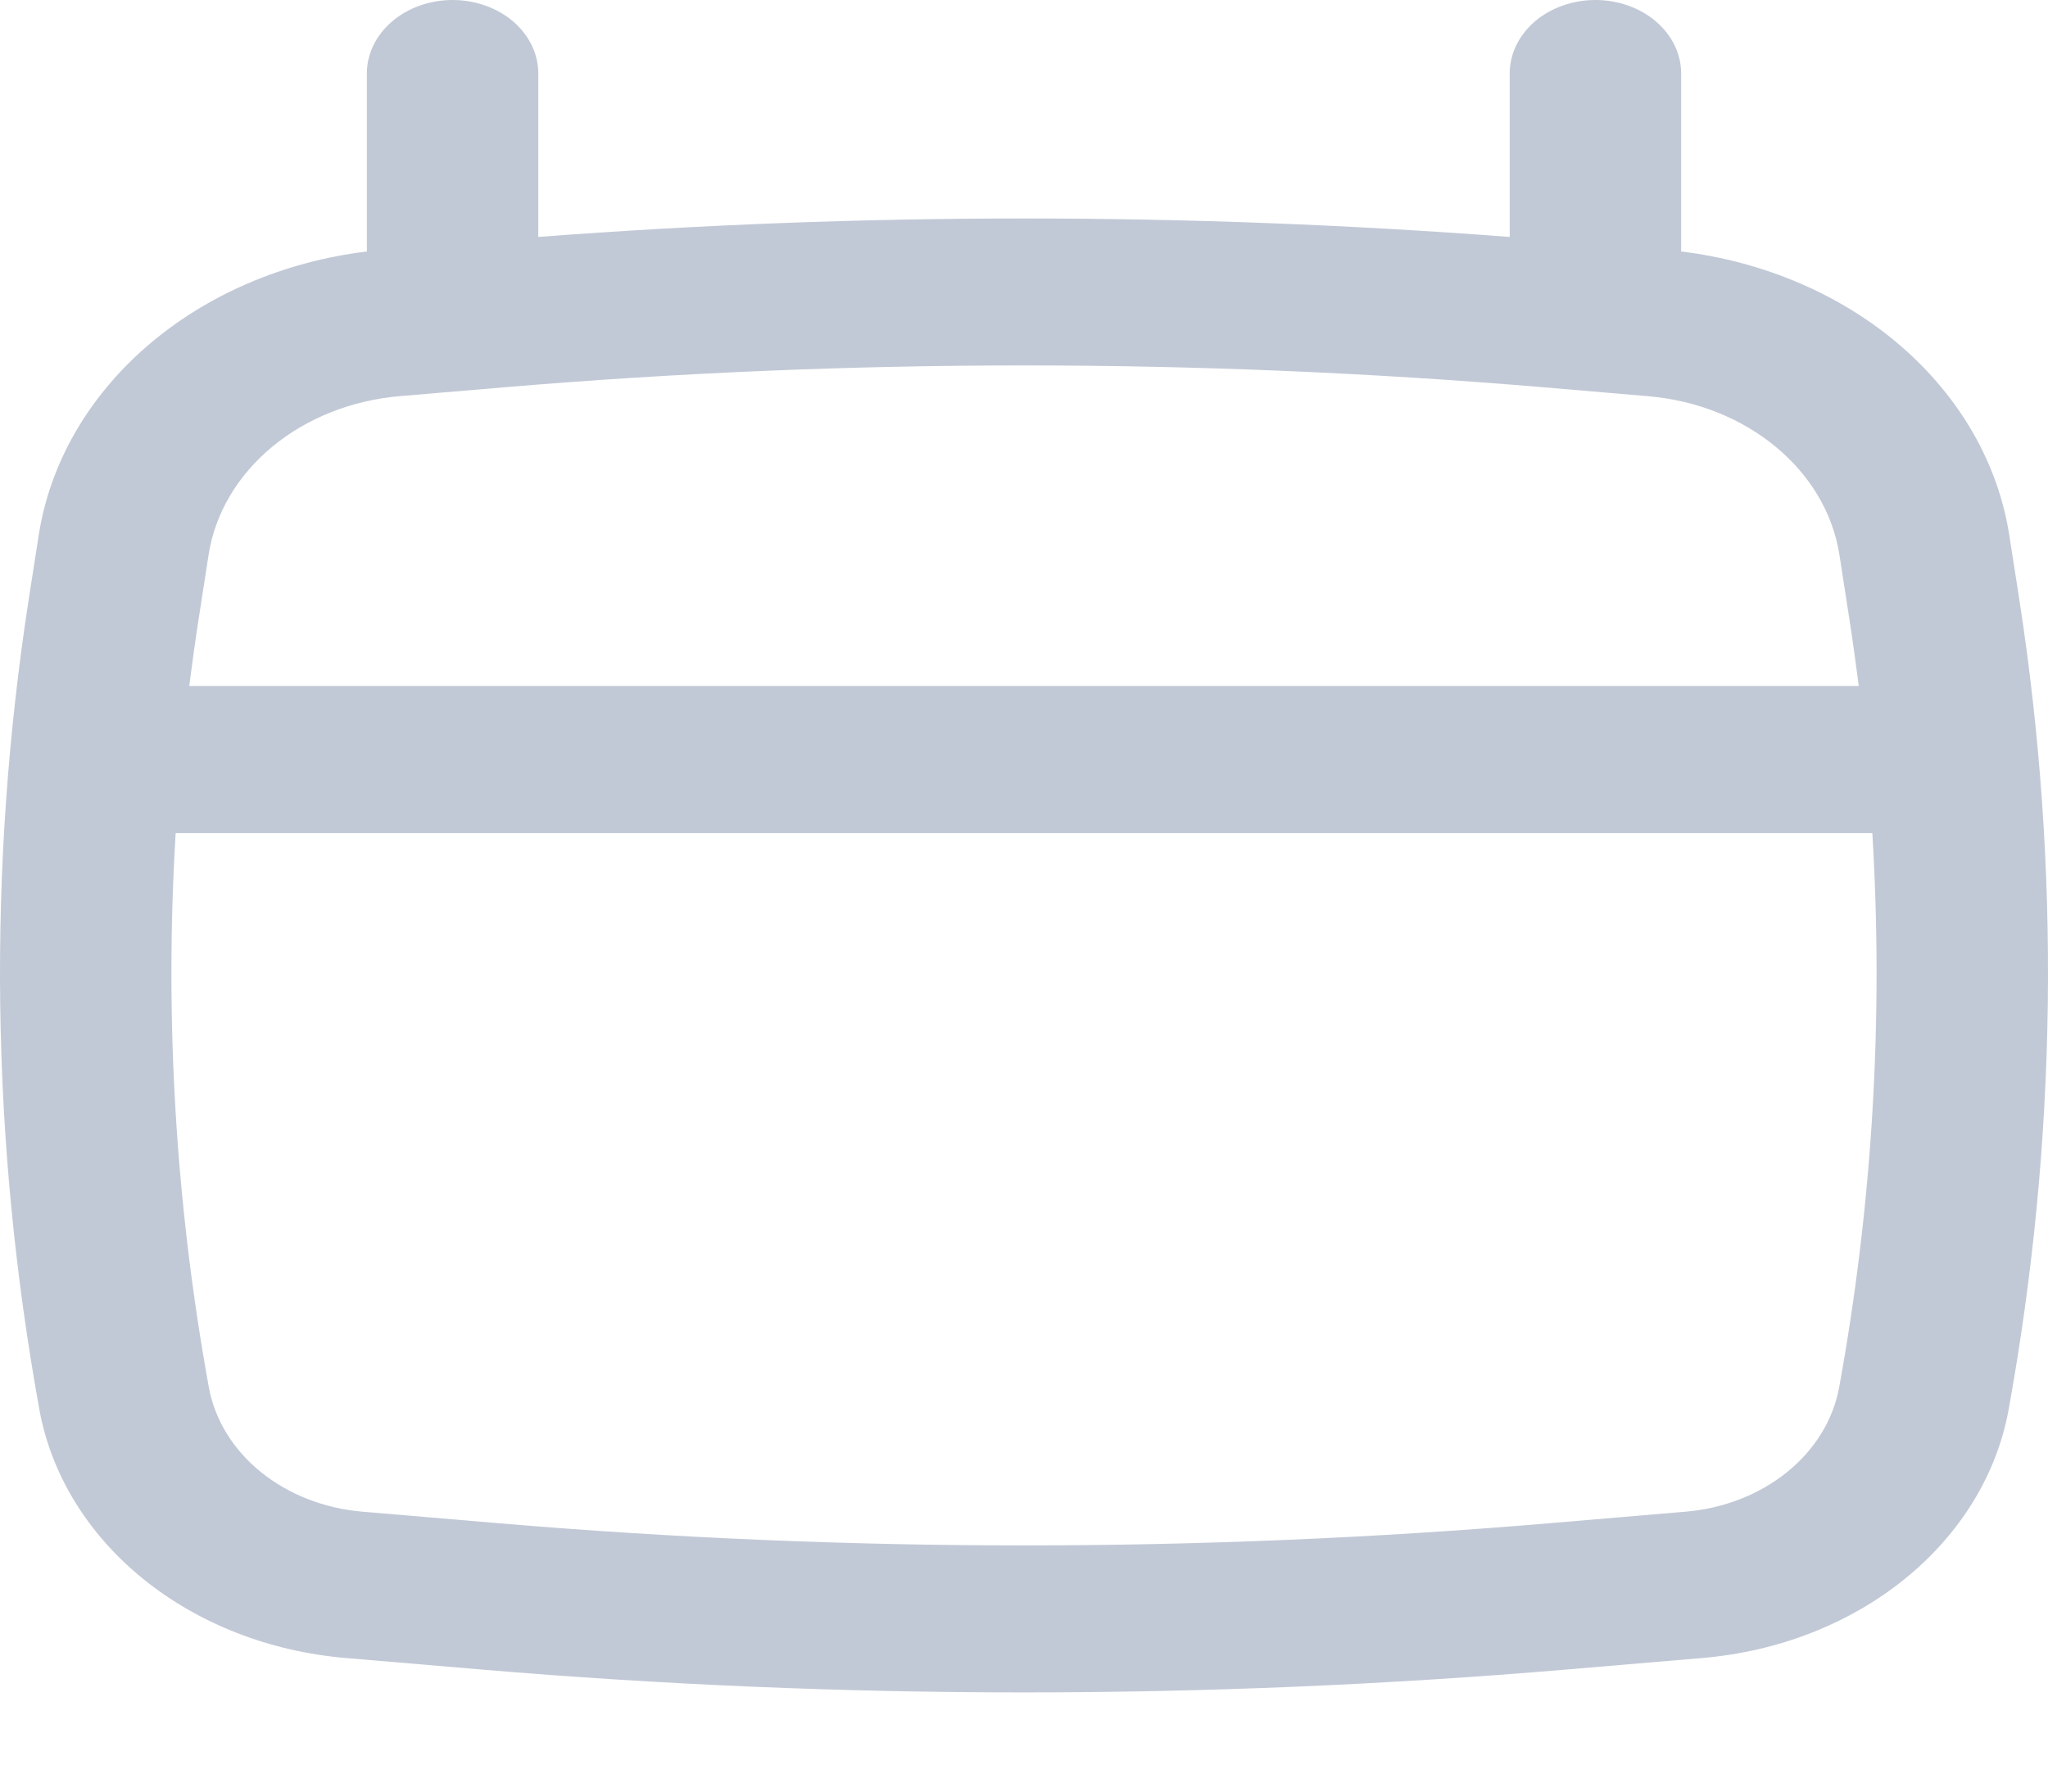
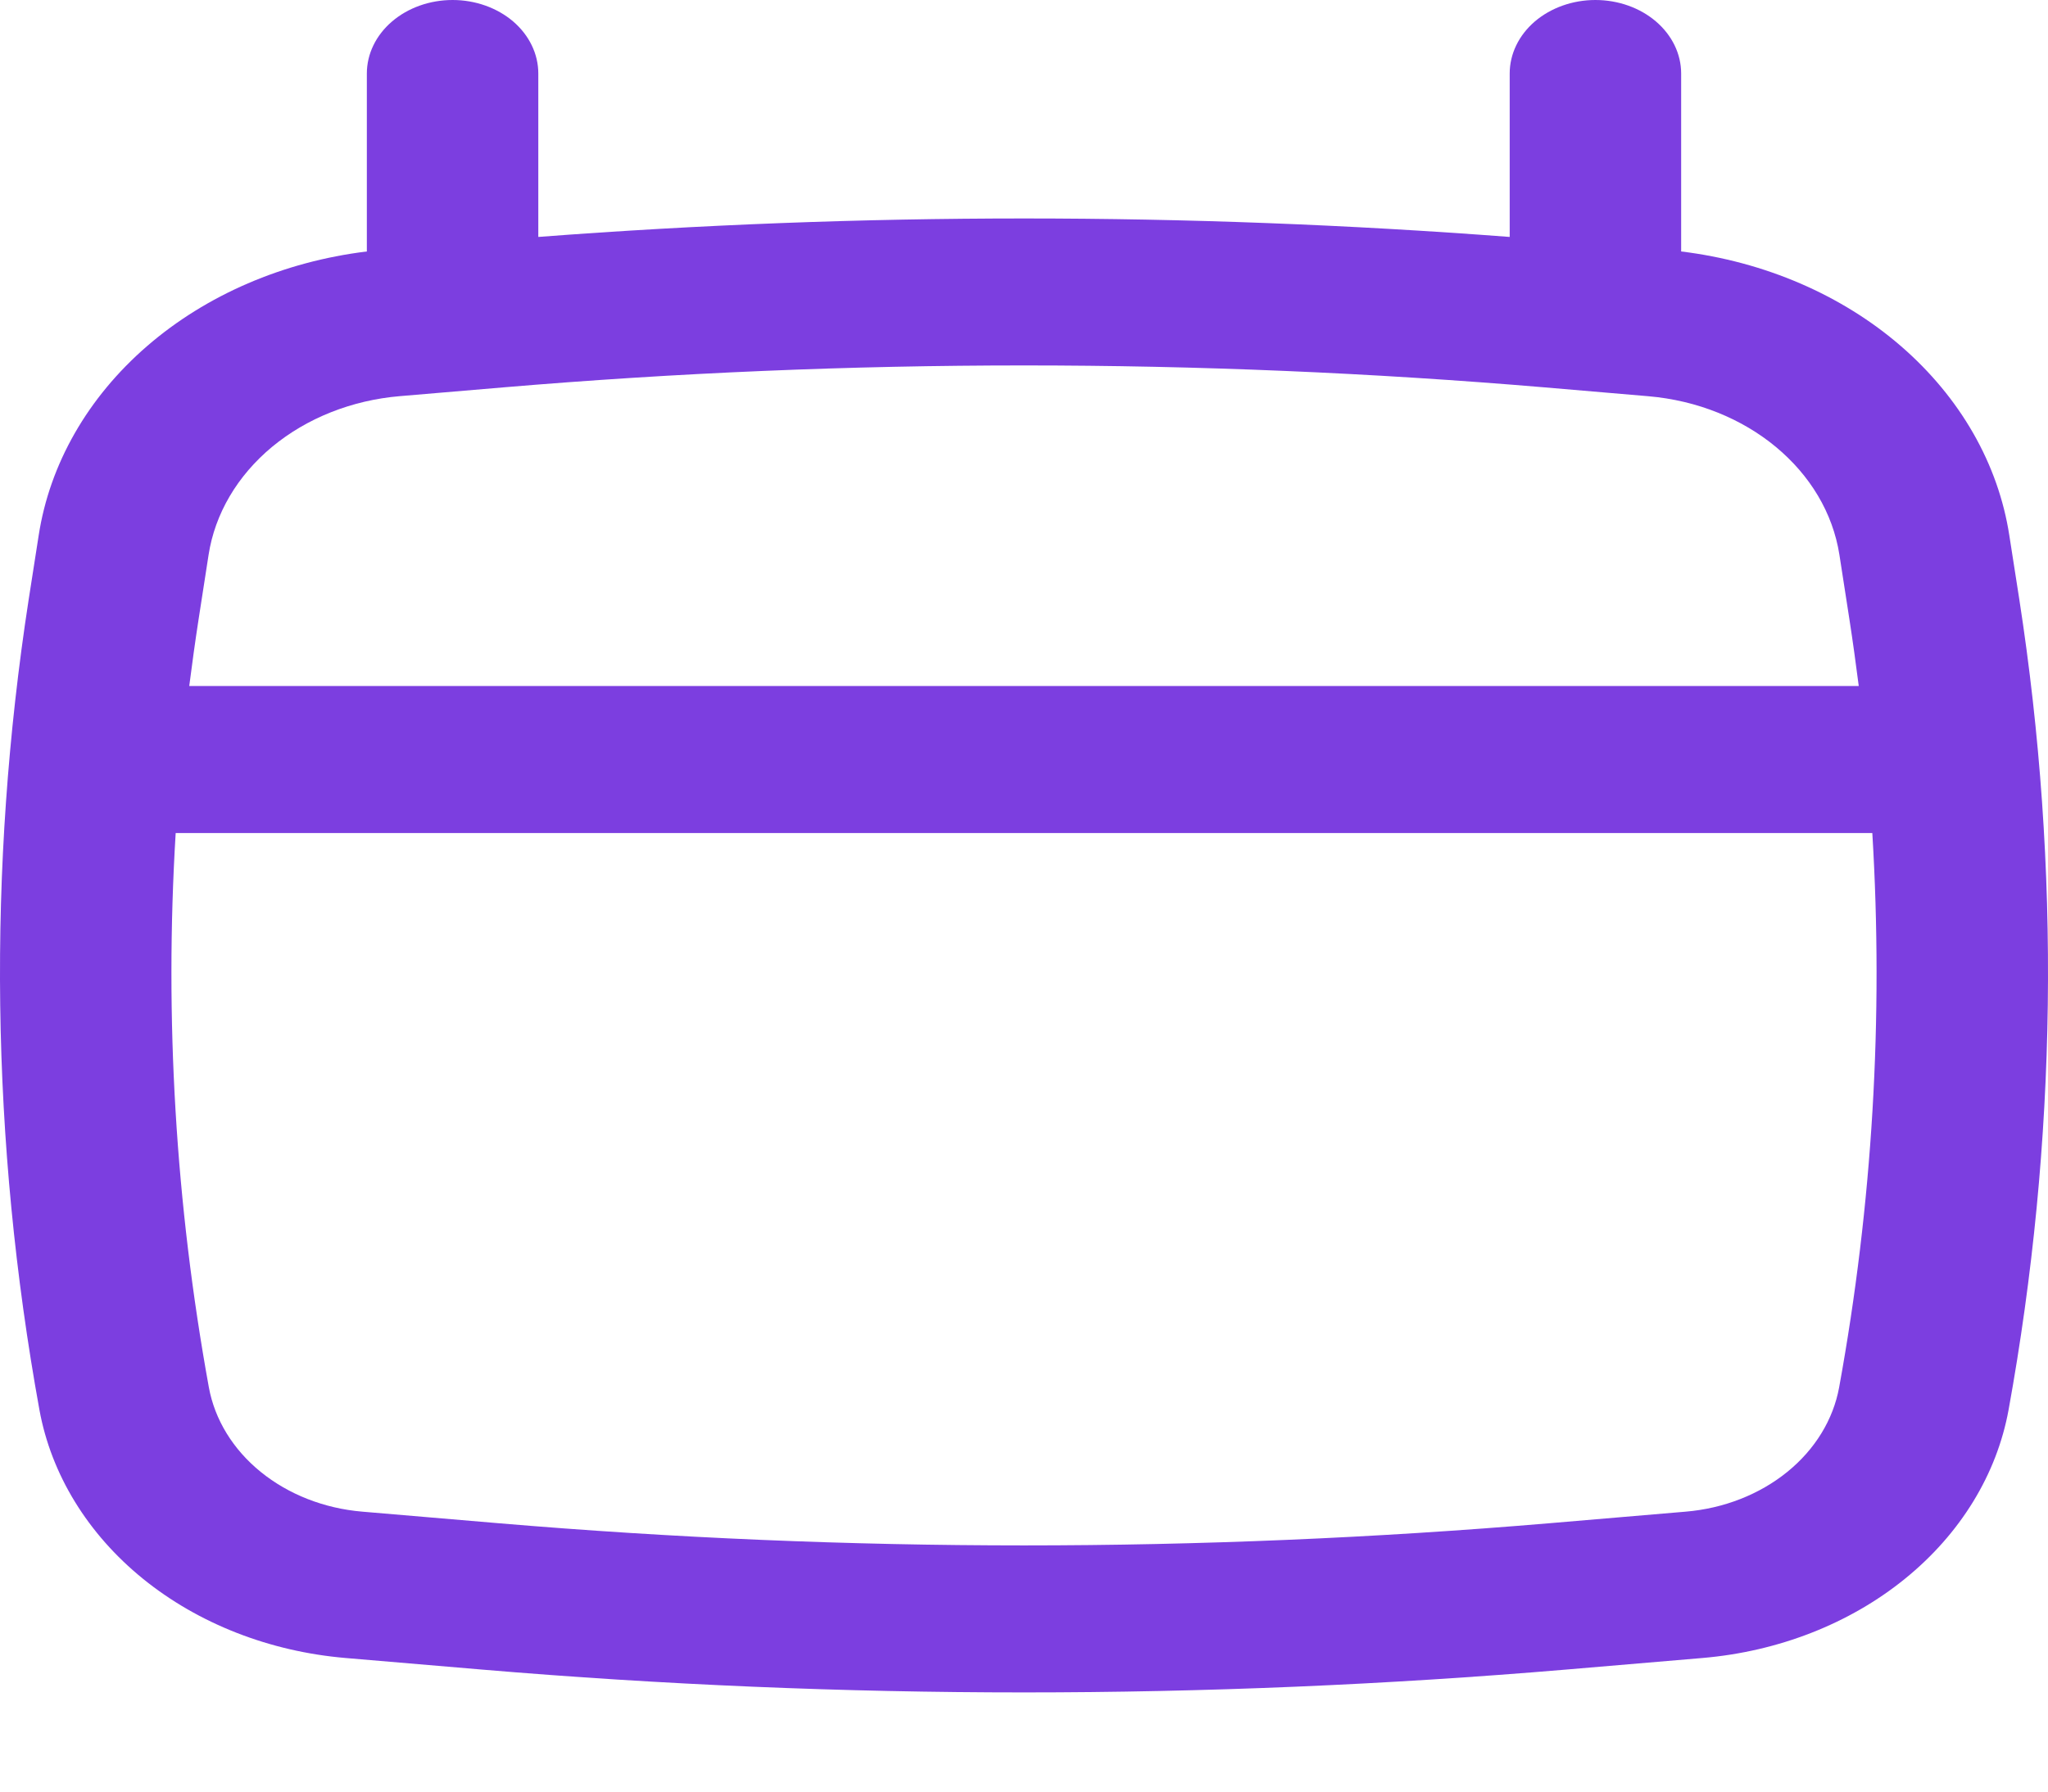
<svg xmlns="http://www.w3.org/2000/svg" width="32" height="28" viewBox="0 0 32 28" fill="none">
-   <path id="calendario" fill-rule="evenodd" clip-rule="evenodd" d="M7.072 0C7.427 0 7.767 0.121 8.019 0.336C8.27 0.552 8.411 0.844 8.411 1.149V3.703C13.46 3.318 18.54 3.318 23.589 3.703V1.149C23.589 0.844 23.73 0.552 23.981 0.336C24.233 0.121 24.573 0 24.928 0C25.284 0 25.624 0.121 25.875 0.336C26.127 0.552 26.268 0.844 26.268 1.149V3.93C27.57 4.089 28.777 4.608 29.703 5.41C30.629 6.212 31.224 7.251 31.396 8.37L31.552 9.37C32.202 13.576 32.144 17.84 31.384 22.034C31.2 23.043 30.631 23.972 29.765 24.674C28.9 25.376 27.787 25.811 26.602 25.912L24.471 26.093C18.837 26.569 13.162 26.569 7.529 26.093L5.398 25.912C4.213 25.811 3.1 25.376 2.234 24.674C1.369 23.972 0.8 23.043 0.616 22.034C-0.145 17.841 -0.201 13.577 0.448 9.37L0.604 8.37C0.776 7.251 1.371 6.212 2.297 5.41C3.223 4.608 4.43 4.089 5.732 3.93V1.149C5.732 0.844 5.873 0.552 6.125 0.336C6.376 0.121 6.716 0 7.072 0ZM7.866 6.054C13.277 5.597 18.723 5.597 24.134 6.054L25.75 6.192C27.298 6.323 28.535 7.35 28.741 8.672L28.896 9.672C28.95 10.021 28.998 10.371 29.043 10.721H2.957C3.002 10.371 3.05 10.021 3.104 9.672L3.259 8.672C3.358 8.03 3.708 7.435 4.251 6.984C4.794 6.534 5.498 6.254 6.25 6.191L7.866 6.054ZM2.745 13.019C2.569 15.913 2.743 18.816 3.263 21.68C3.355 22.186 3.64 22.652 4.074 23.004C4.508 23.356 5.066 23.575 5.661 23.625L7.791 23.806C13.25 24.268 18.75 24.268 24.209 23.806L26.339 23.625C26.934 23.575 27.492 23.356 27.926 23.004C28.36 22.652 28.645 22.186 28.737 21.68C29.259 18.813 29.43 15.91 29.255 13.019H2.745Z" fill="hsl(220, 20%, 80%)" />
+   <path id="calendario" fill-rule="evenodd" clip-rule="evenodd" d="M7.072 0C7.427 0 7.767 0.121 8.019 0.336C8.27 0.552 8.411 0.844 8.411 1.149V3.703C13.46 3.318 18.54 3.318 23.589 3.703V1.149C23.589 0.844 23.73 0.552 23.981 0.336C24.233 0.121 24.573 0 24.928 0C25.284 0 25.624 0.121 25.875 0.336C26.127 0.552 26.268 0.844 26.268 1.149V3.93C27.57 4.089 28.777 4.608 29.703 5.41C30.629 6.212 31.224 7.251 31.396 8.37L31.552 9.37C32.202 13.576 32.144 17.84 31.384 22.034C31.2 23.043 30.631 23.972 29.765 24.674C28.9 25.376 27.787 25.811 26.602 25.912L24.471 26.093C18.837 26.569 13.162 26.569 7.529 26.093L5.398 25.912C4.213 25.811 3.1 25.376 2.234 24.674C1.369 23.972 0.8 23.043 0.616 22.034C-0.145 17.841 -0.201 13.577 0.448 9.37L0.604 8.37C0.776 7.251 1.371 6.212 2.297 5.41C3.223 4.608 4.43 4.089 5.732 3.93V1.149C5.732 0.844 5.873 0.552 6.125 0.336C6.376 0.121 6.716 0 7.072 0ZM7.866 6.054C13.277 5.597 18.723 5.597 24.134 6.054L25.75 6.192C27.298 6.323 28.535 7.35 28.741 8.672L28.896 9.672C28.95 10.021 28.998 10.371 29.043 10.721H2.957C3.002 10.371 3.05 10.021 3.104 9.672L3.259 8.672C3.358 8.03 3.708 7.435 4.251 6.984C4.794 6.534 5.498 6.254 6.25 6.191L7.866 6.054ZM2.745 13.019C2.569 15.913 2.743 18.816 3.263 21.68C3.355 22.186 3.64 22.652 4.074 23.004C4.508 23.356 5.066 23.575 5.661 23.625L7.791 23.806C13.25 24.268 18.75 24.268 24.209 23.806L26.339 23.625C26.934 23.575 27.492 23.356 27.926 23.004C28.36 22.652 28.645 22.186 28.737 21.68C29.259 18.813 29.43 15.91 29.255 13.019H2.745Z" fill="hsl(263, 72%, 56%)" />
</svg>
